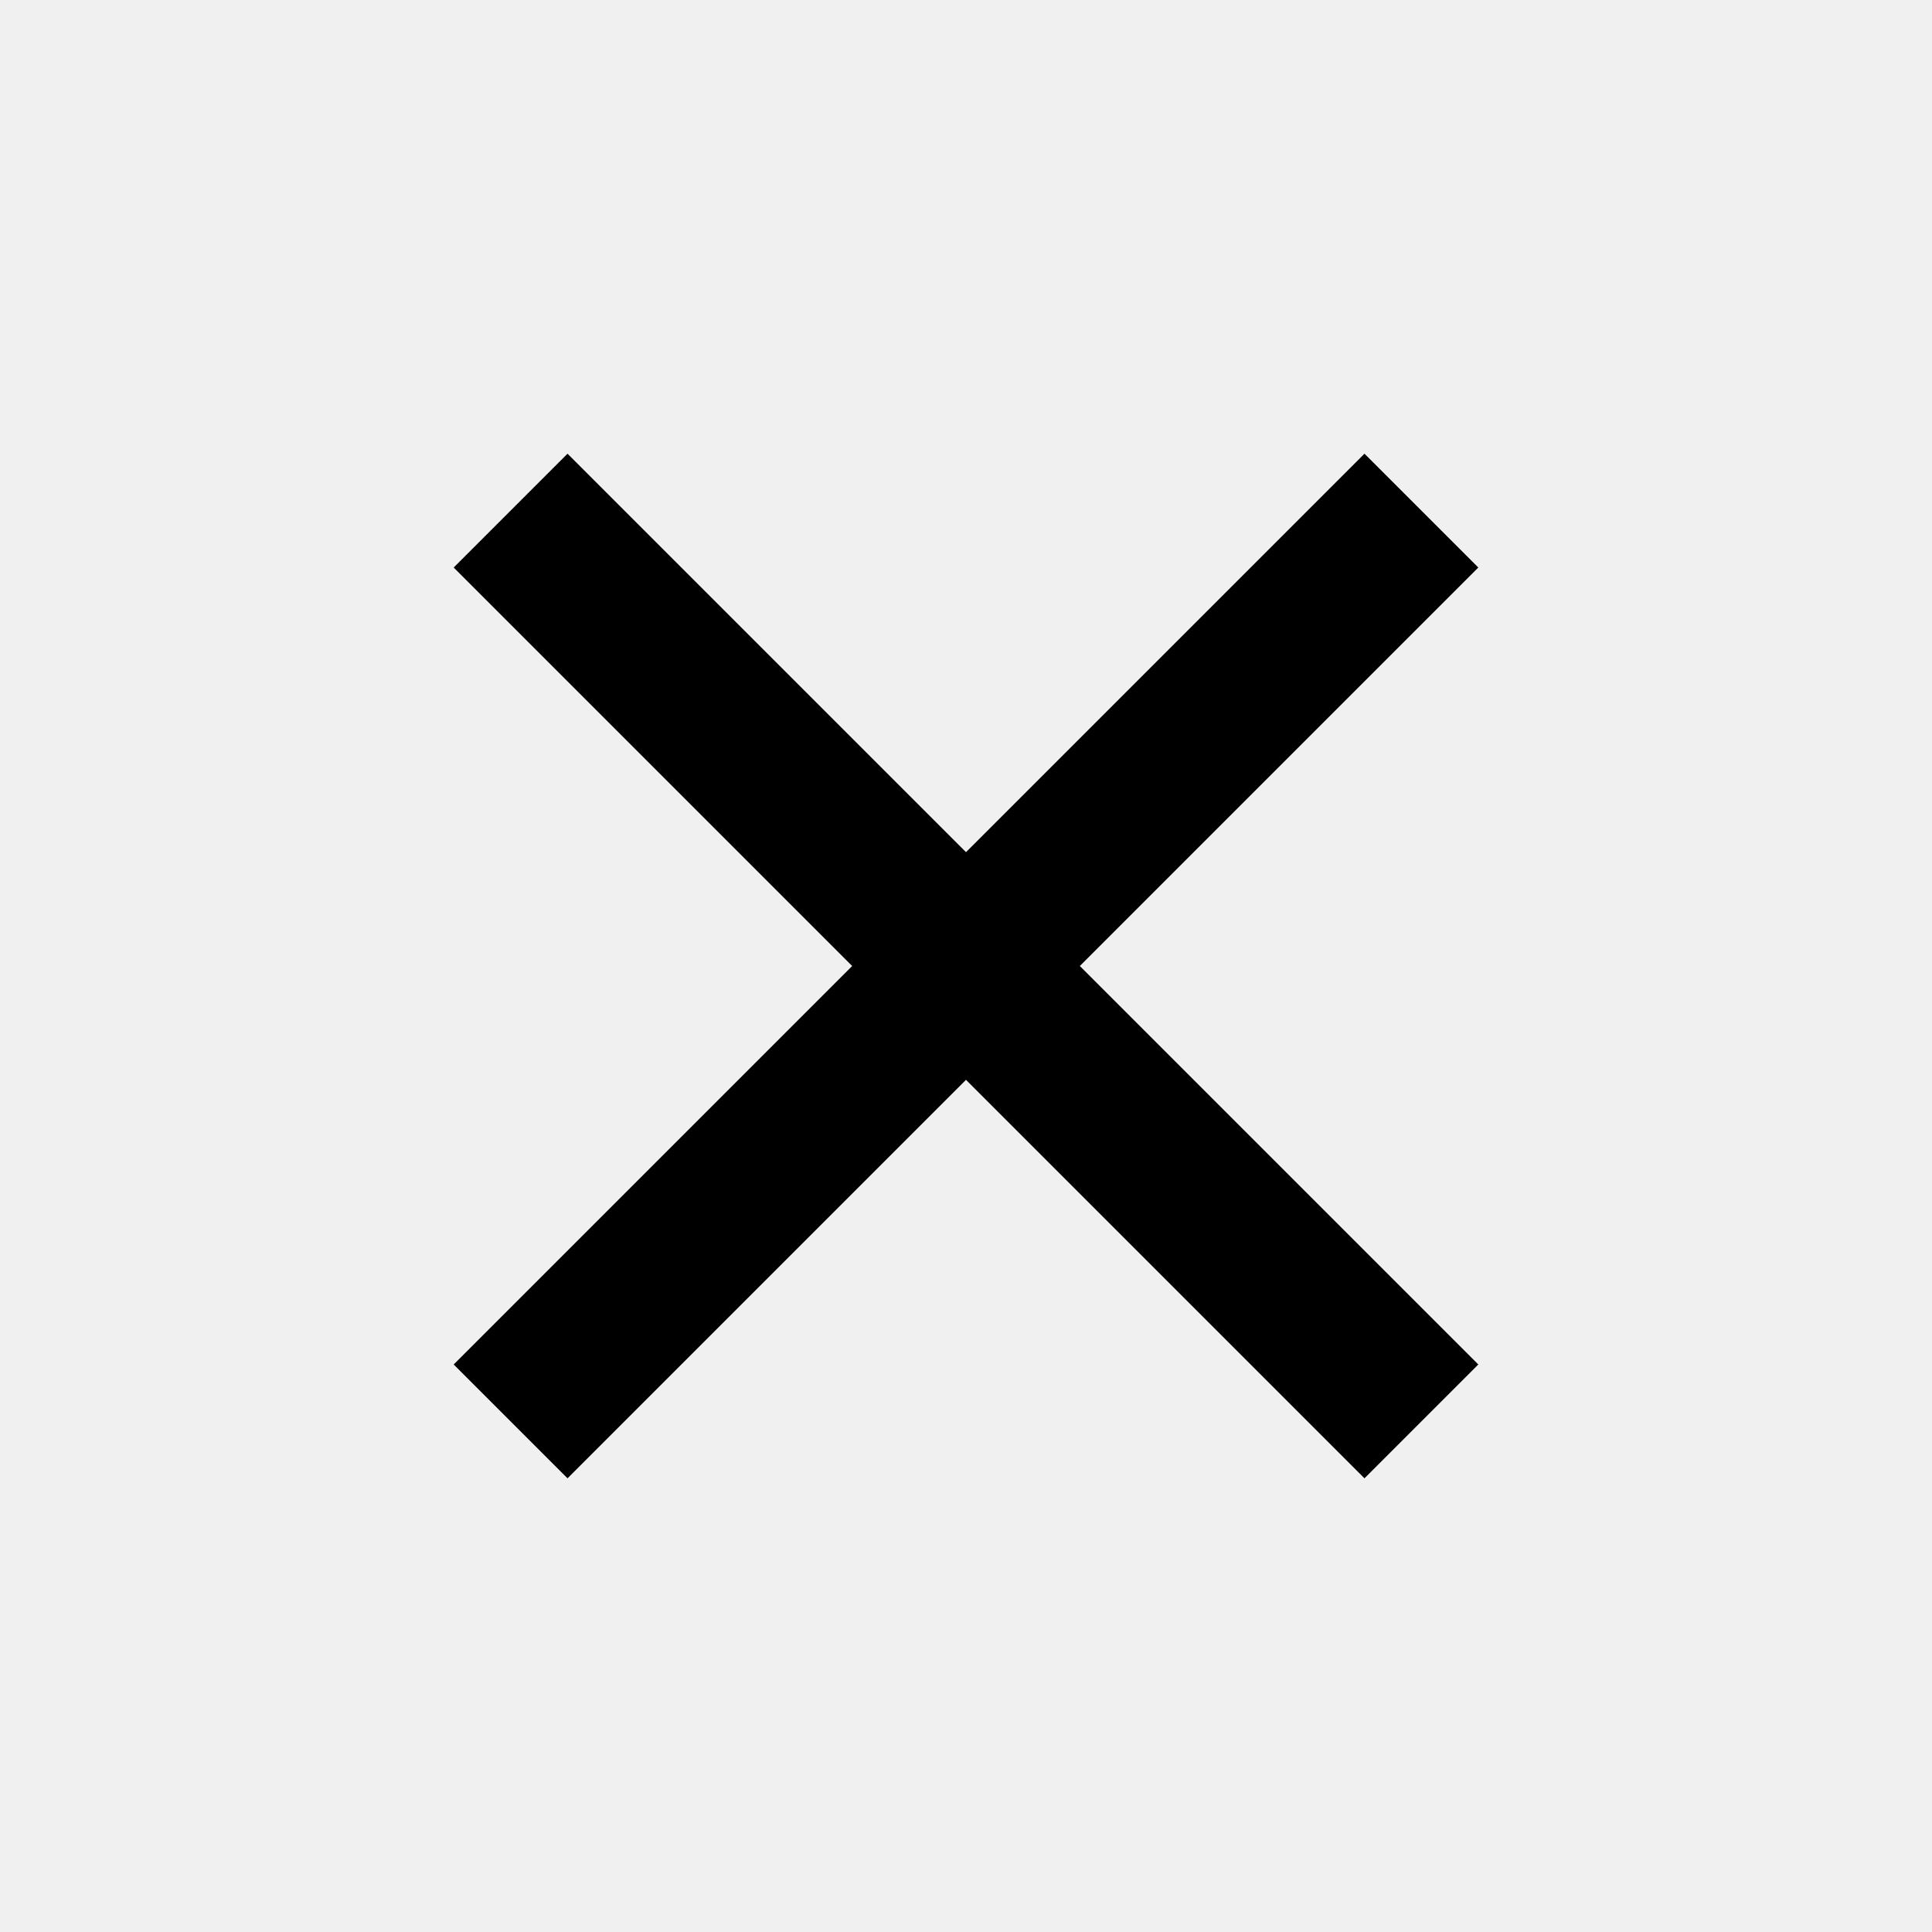
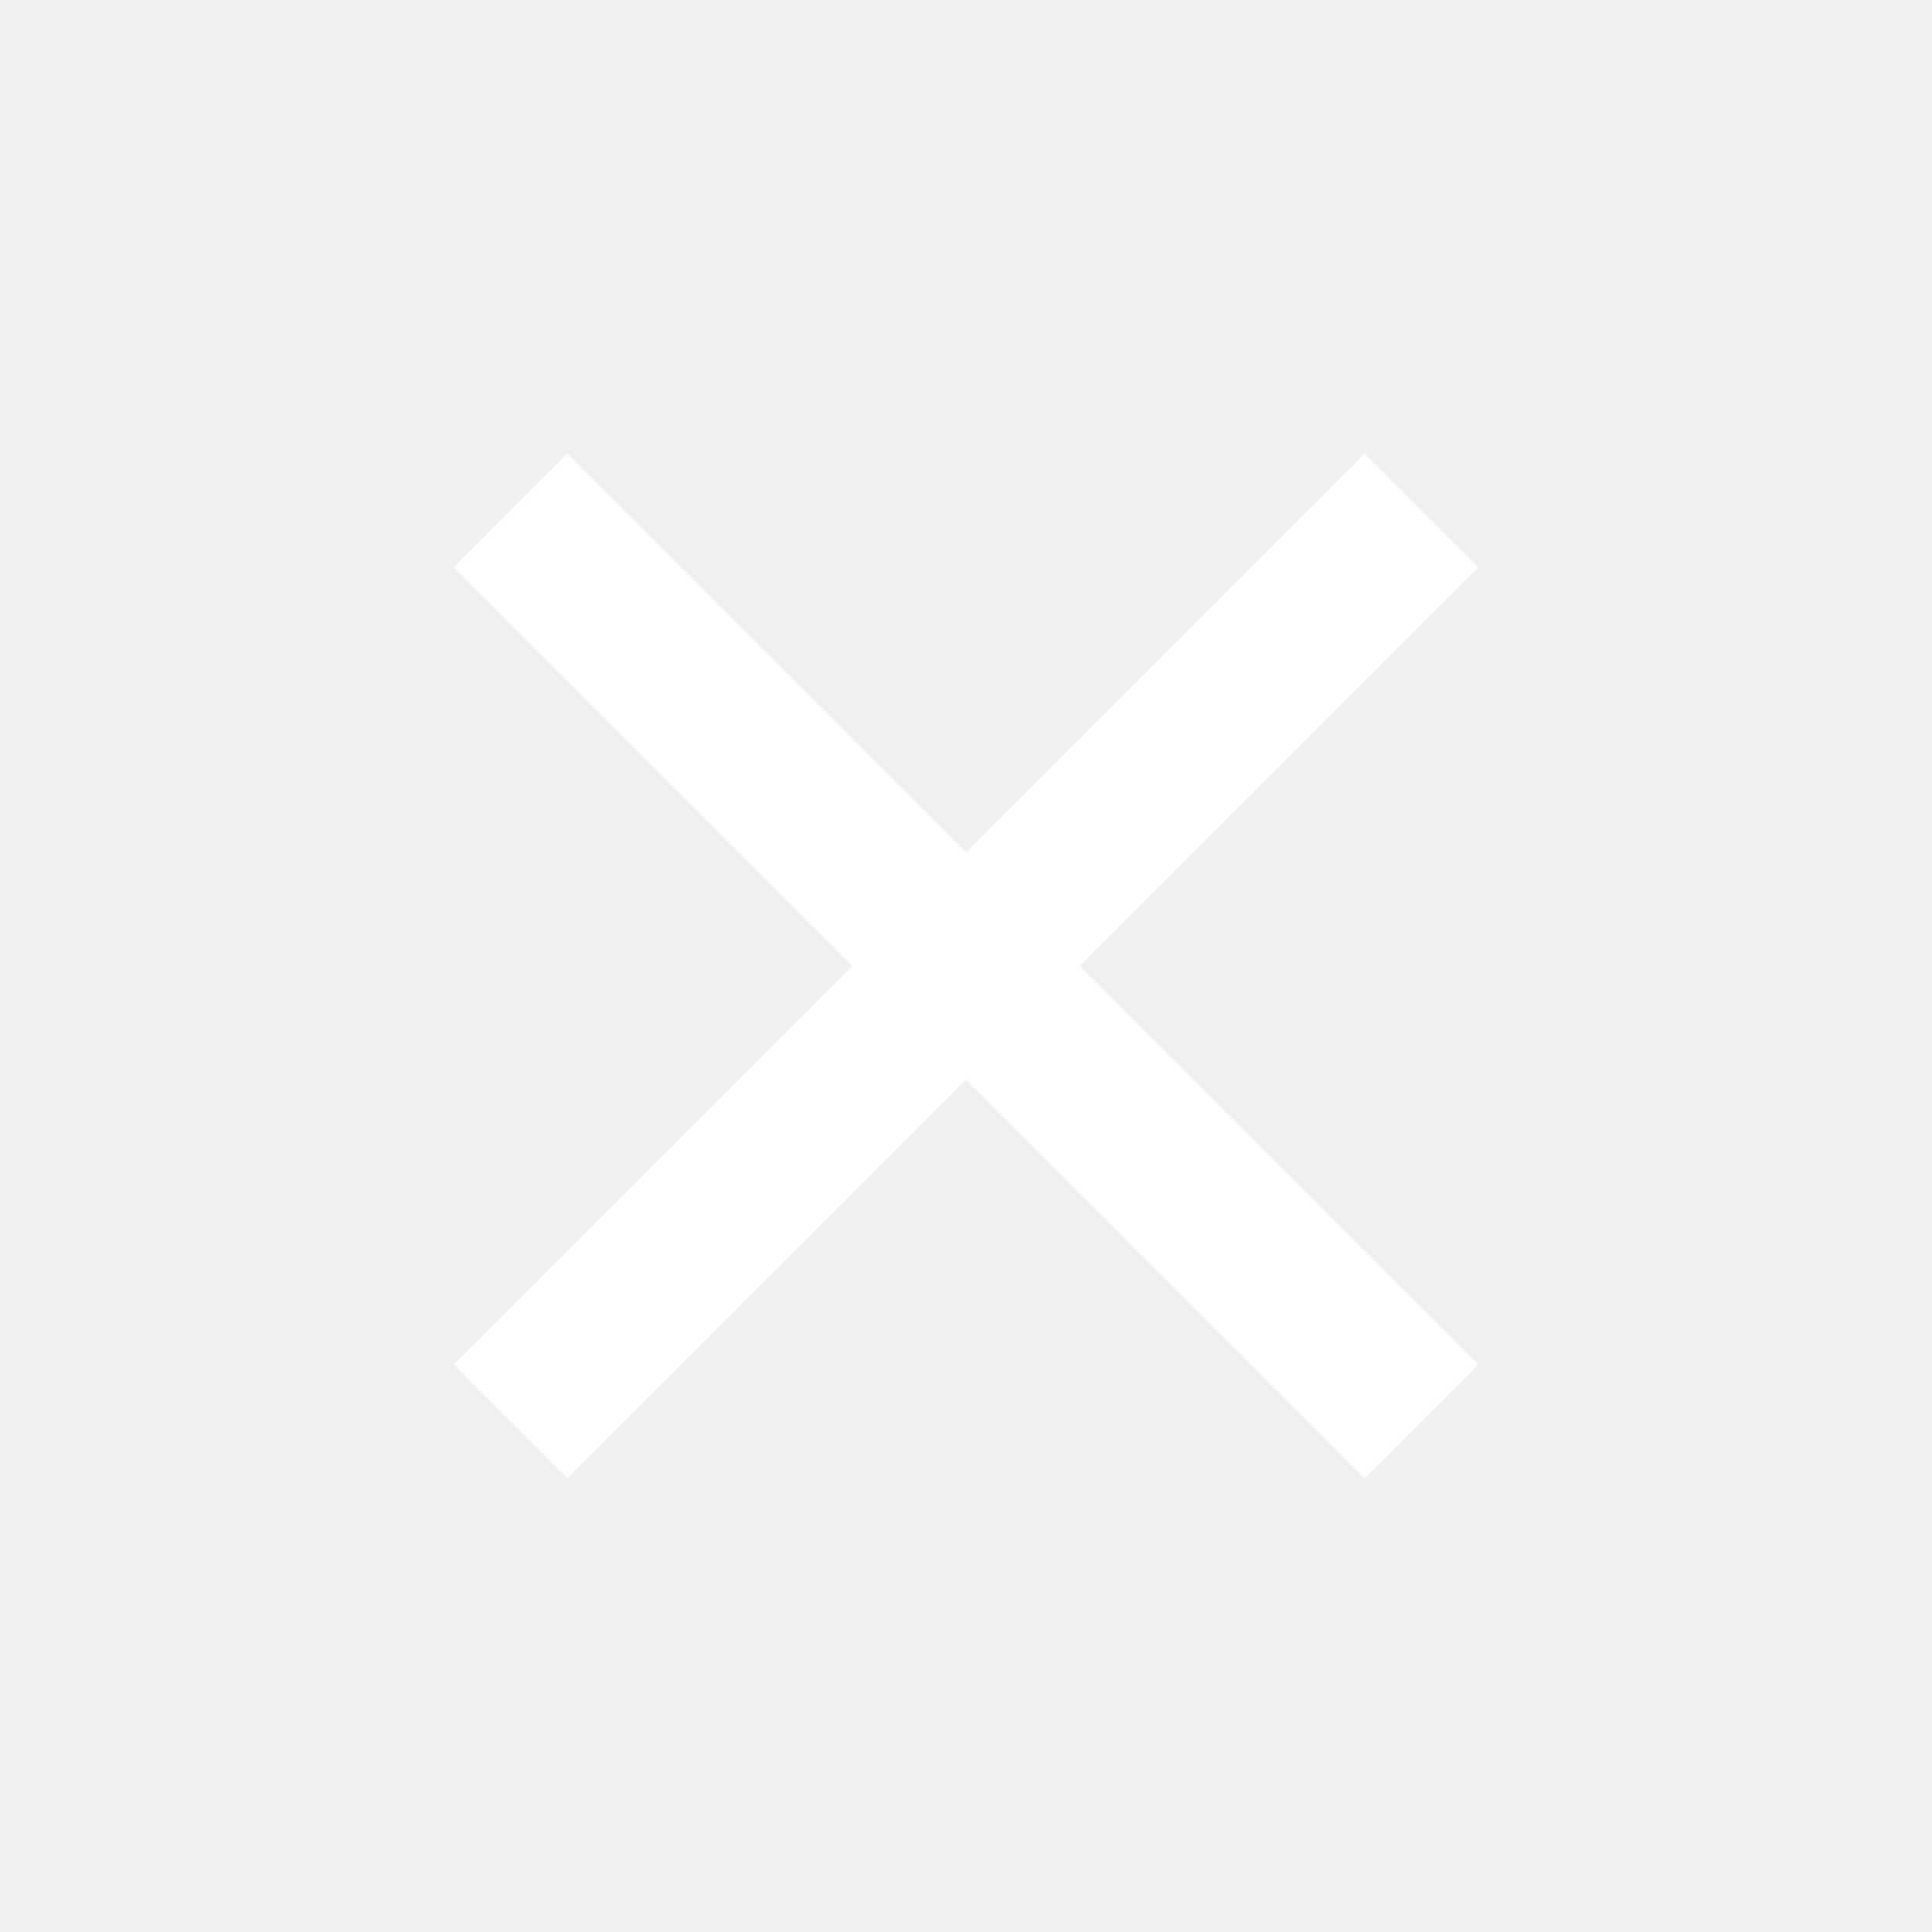
- <svg xmlns="http://www.w3.org/2000/svg" viewBox="0 0 24 24" width="24" height="24">
+ <svg xmlns="http://www.w3.org/2000/svg" fill="white" viewBox="0 0 24 24" width="24" height="24">
  <path fill="none" d="M0 0h24v24H0z" />
  <path d="M12 10.586l4.95-4.95 1.414 1.414-4.95 4.95 4.95 4.95-1.414 1.414-4.95-4.95-4.95 4.95-1.414-1.414 4.95-4.95-4.95-4.95L7.05 5.636z" />
</svg>
